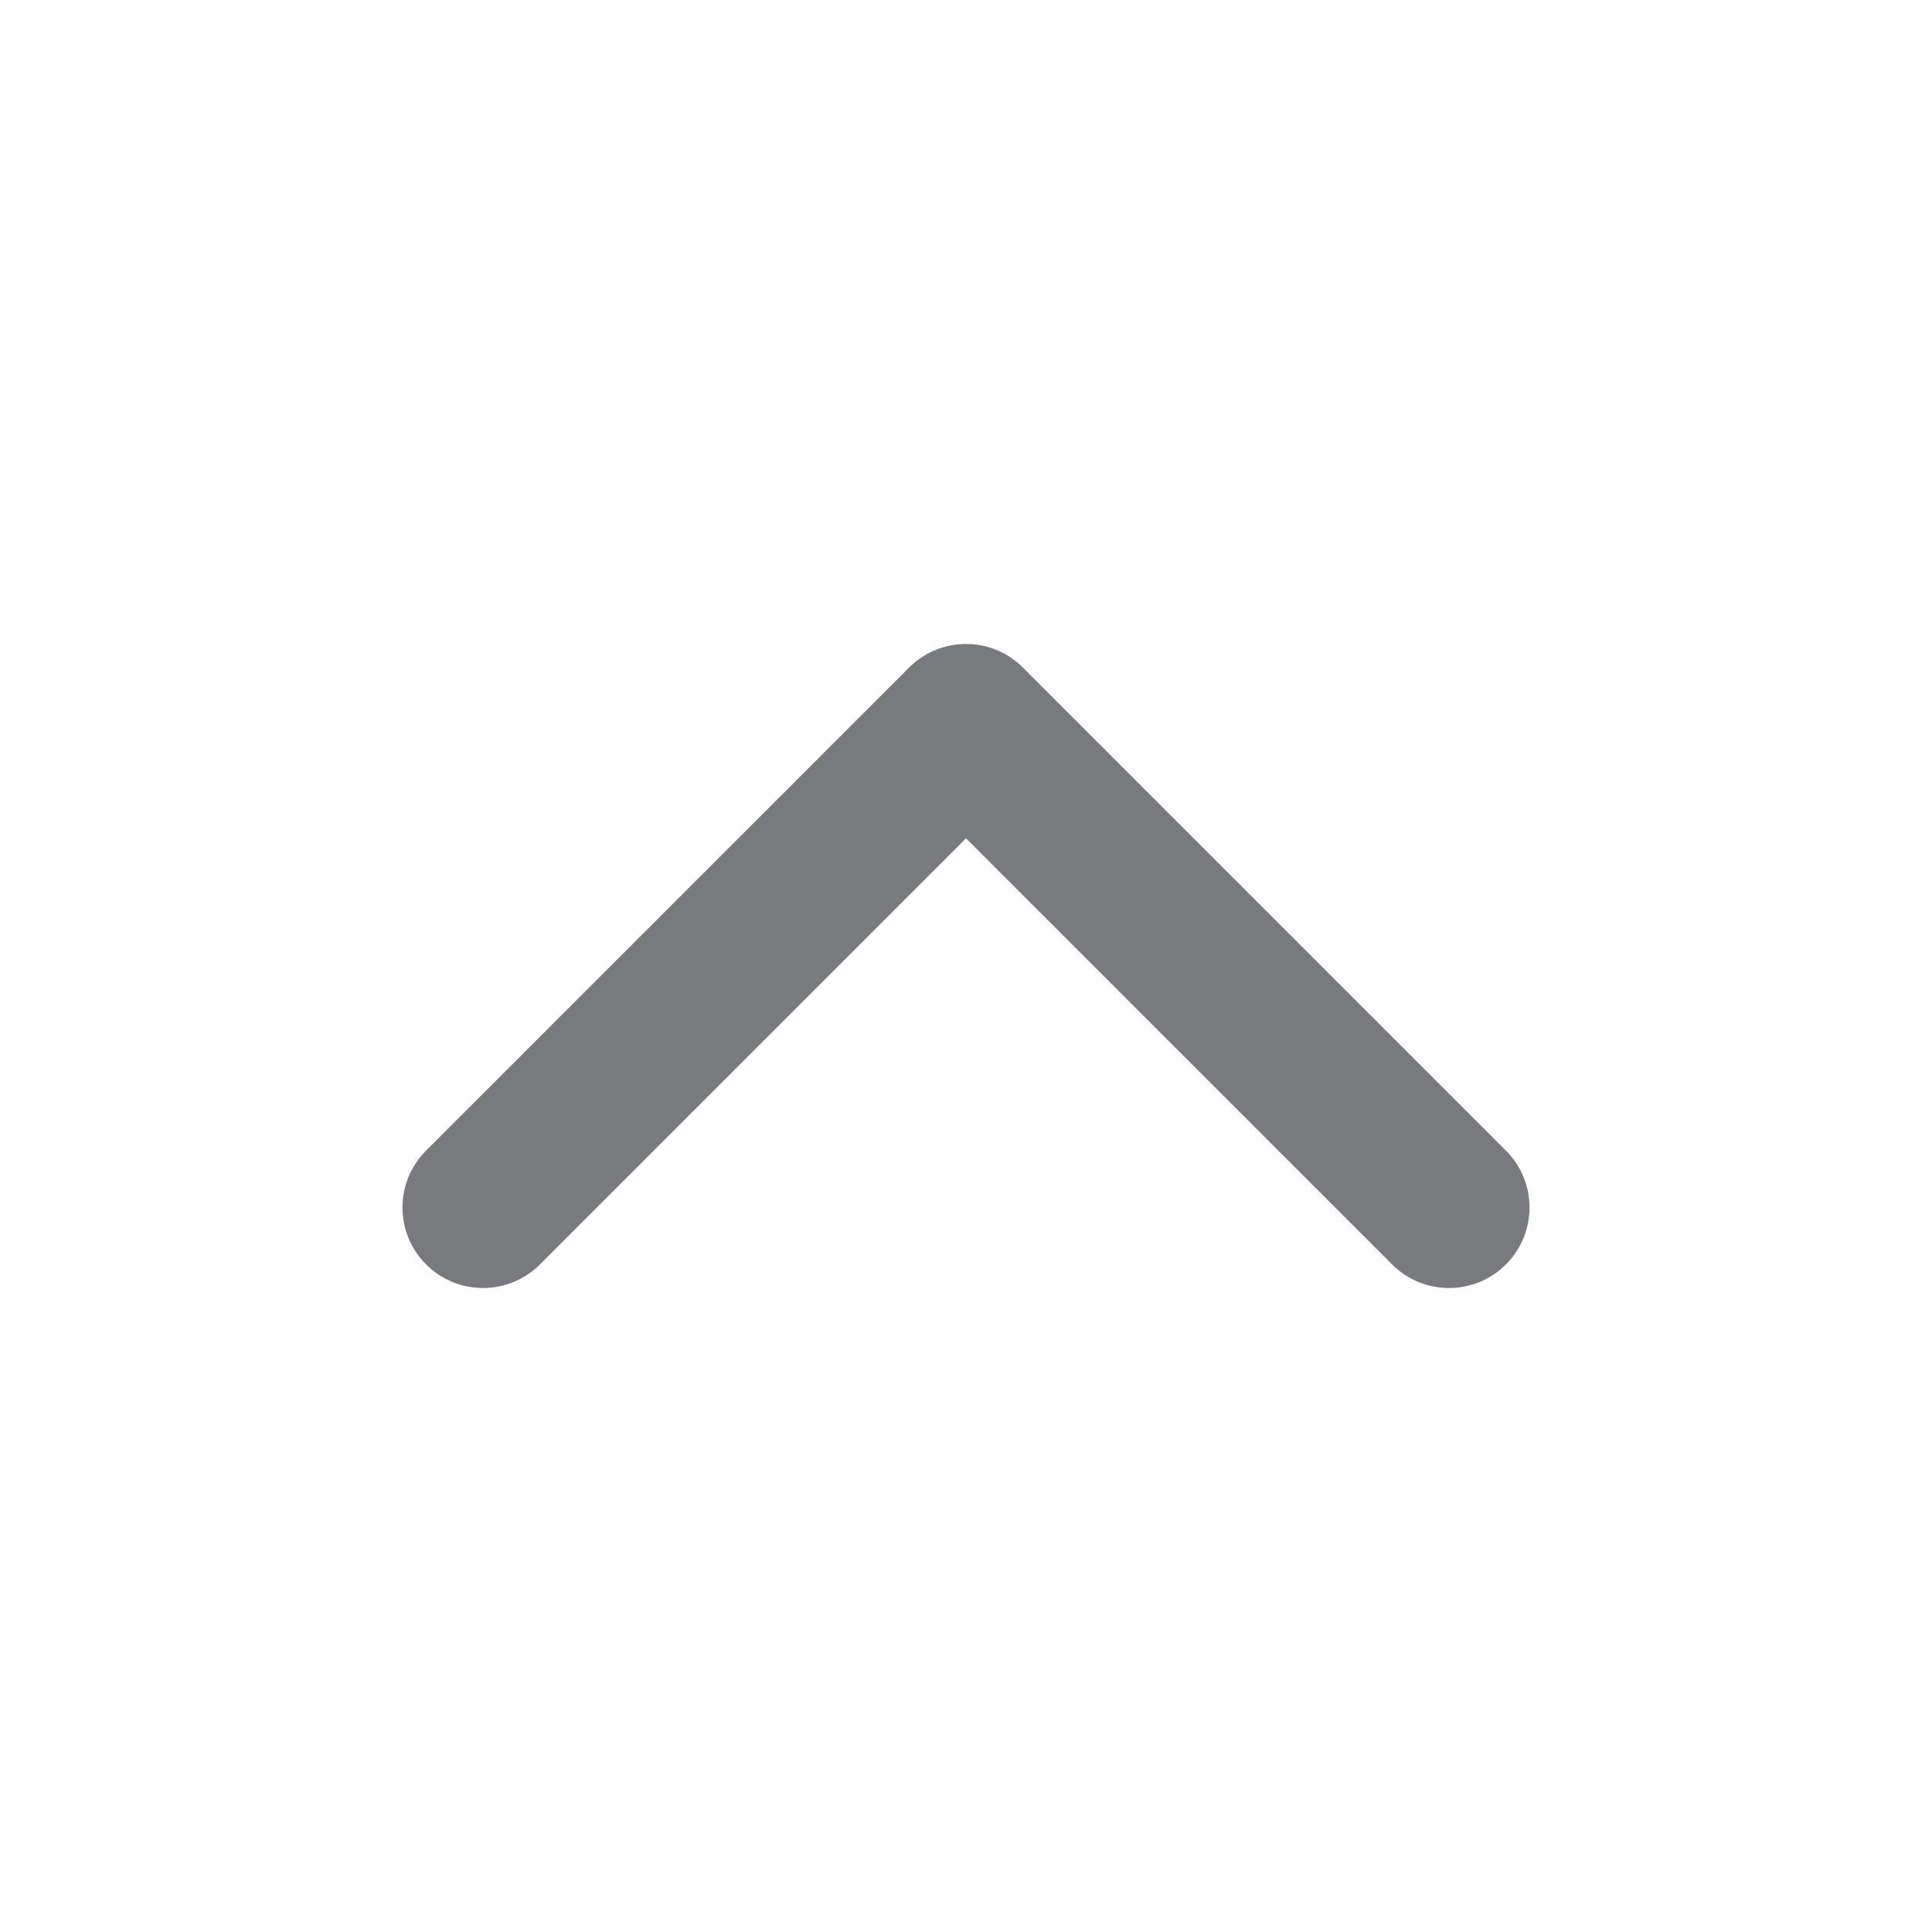
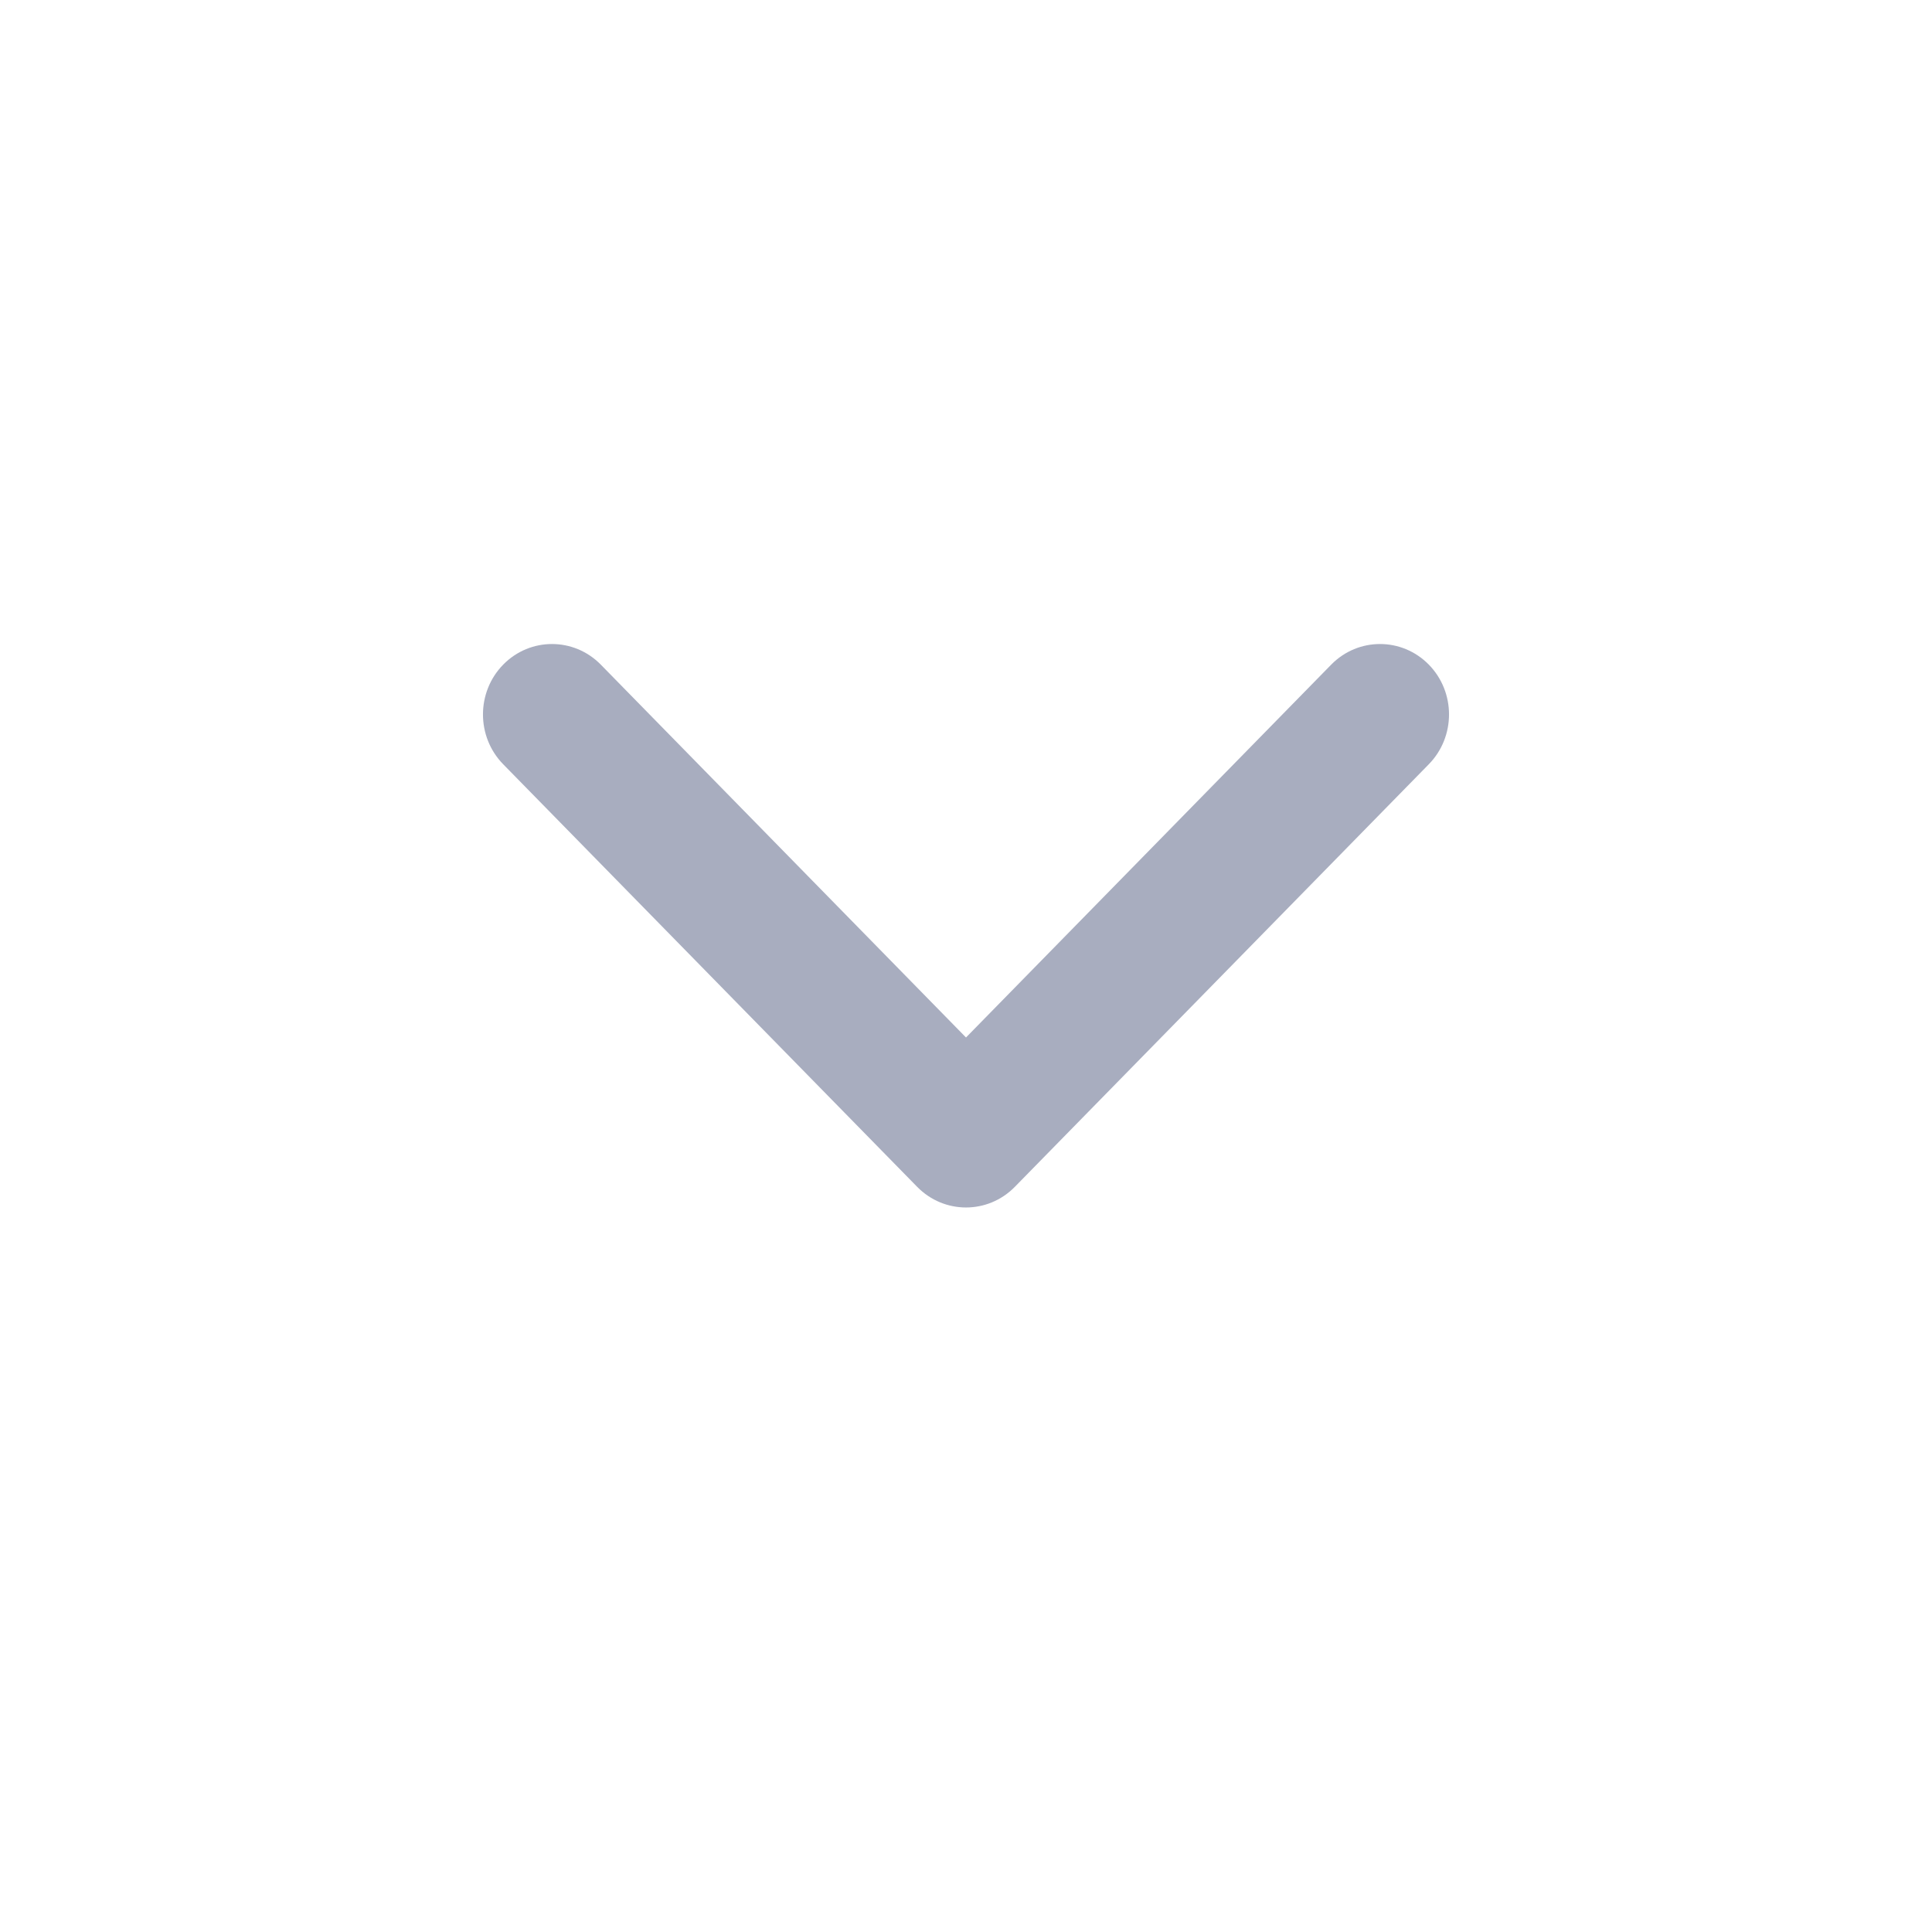
<svg xmlns="http://www.w3.org/2000/svg" preserveAspectRatio="none" overflow="visible" style="display: block;" width="24" height="24" viewBox="0 0 24 24" fill="none">
  <g id="icon">
-     <path id="shape" fill-rule="evenodd" clip-rule="evenodd" d="M11.293 8.293C11.683 7.902 12.317 7.902 12.707 8.293L18.707 14.293C19.098 14.683 19.098 15.317 18.707 15.707C18.317 16.098 17.683 16.098 17.293 15.707L12 10.414L6.707 15.707C6.317 16.098 5.683 16.098 5.293 15.707C4.902 15.317 4.902 14.683 5.293 14.293L11.293 8.293Z" fill="#797A7D" />
+     <path id="shape" fill-rule="evenodd" clip-rule="evenodd" d="M11.394 14.744C11.729 15.085 12.271 15.085 12.606 14.744L17.749 9.494C18.084 9.152 18.084 8.598 17.749 8.256C17.414 7.915 16.872 7.915 16.537 8.256L12 12.888L7.463 8.256C7.128 7.915 6.586 7.915 6.251 8.256C5.916 8.598 5.916 9.152 6.251 9.494L11.394 14.744Z" fill="#A8ADBF" />
  </g>
</svg>
